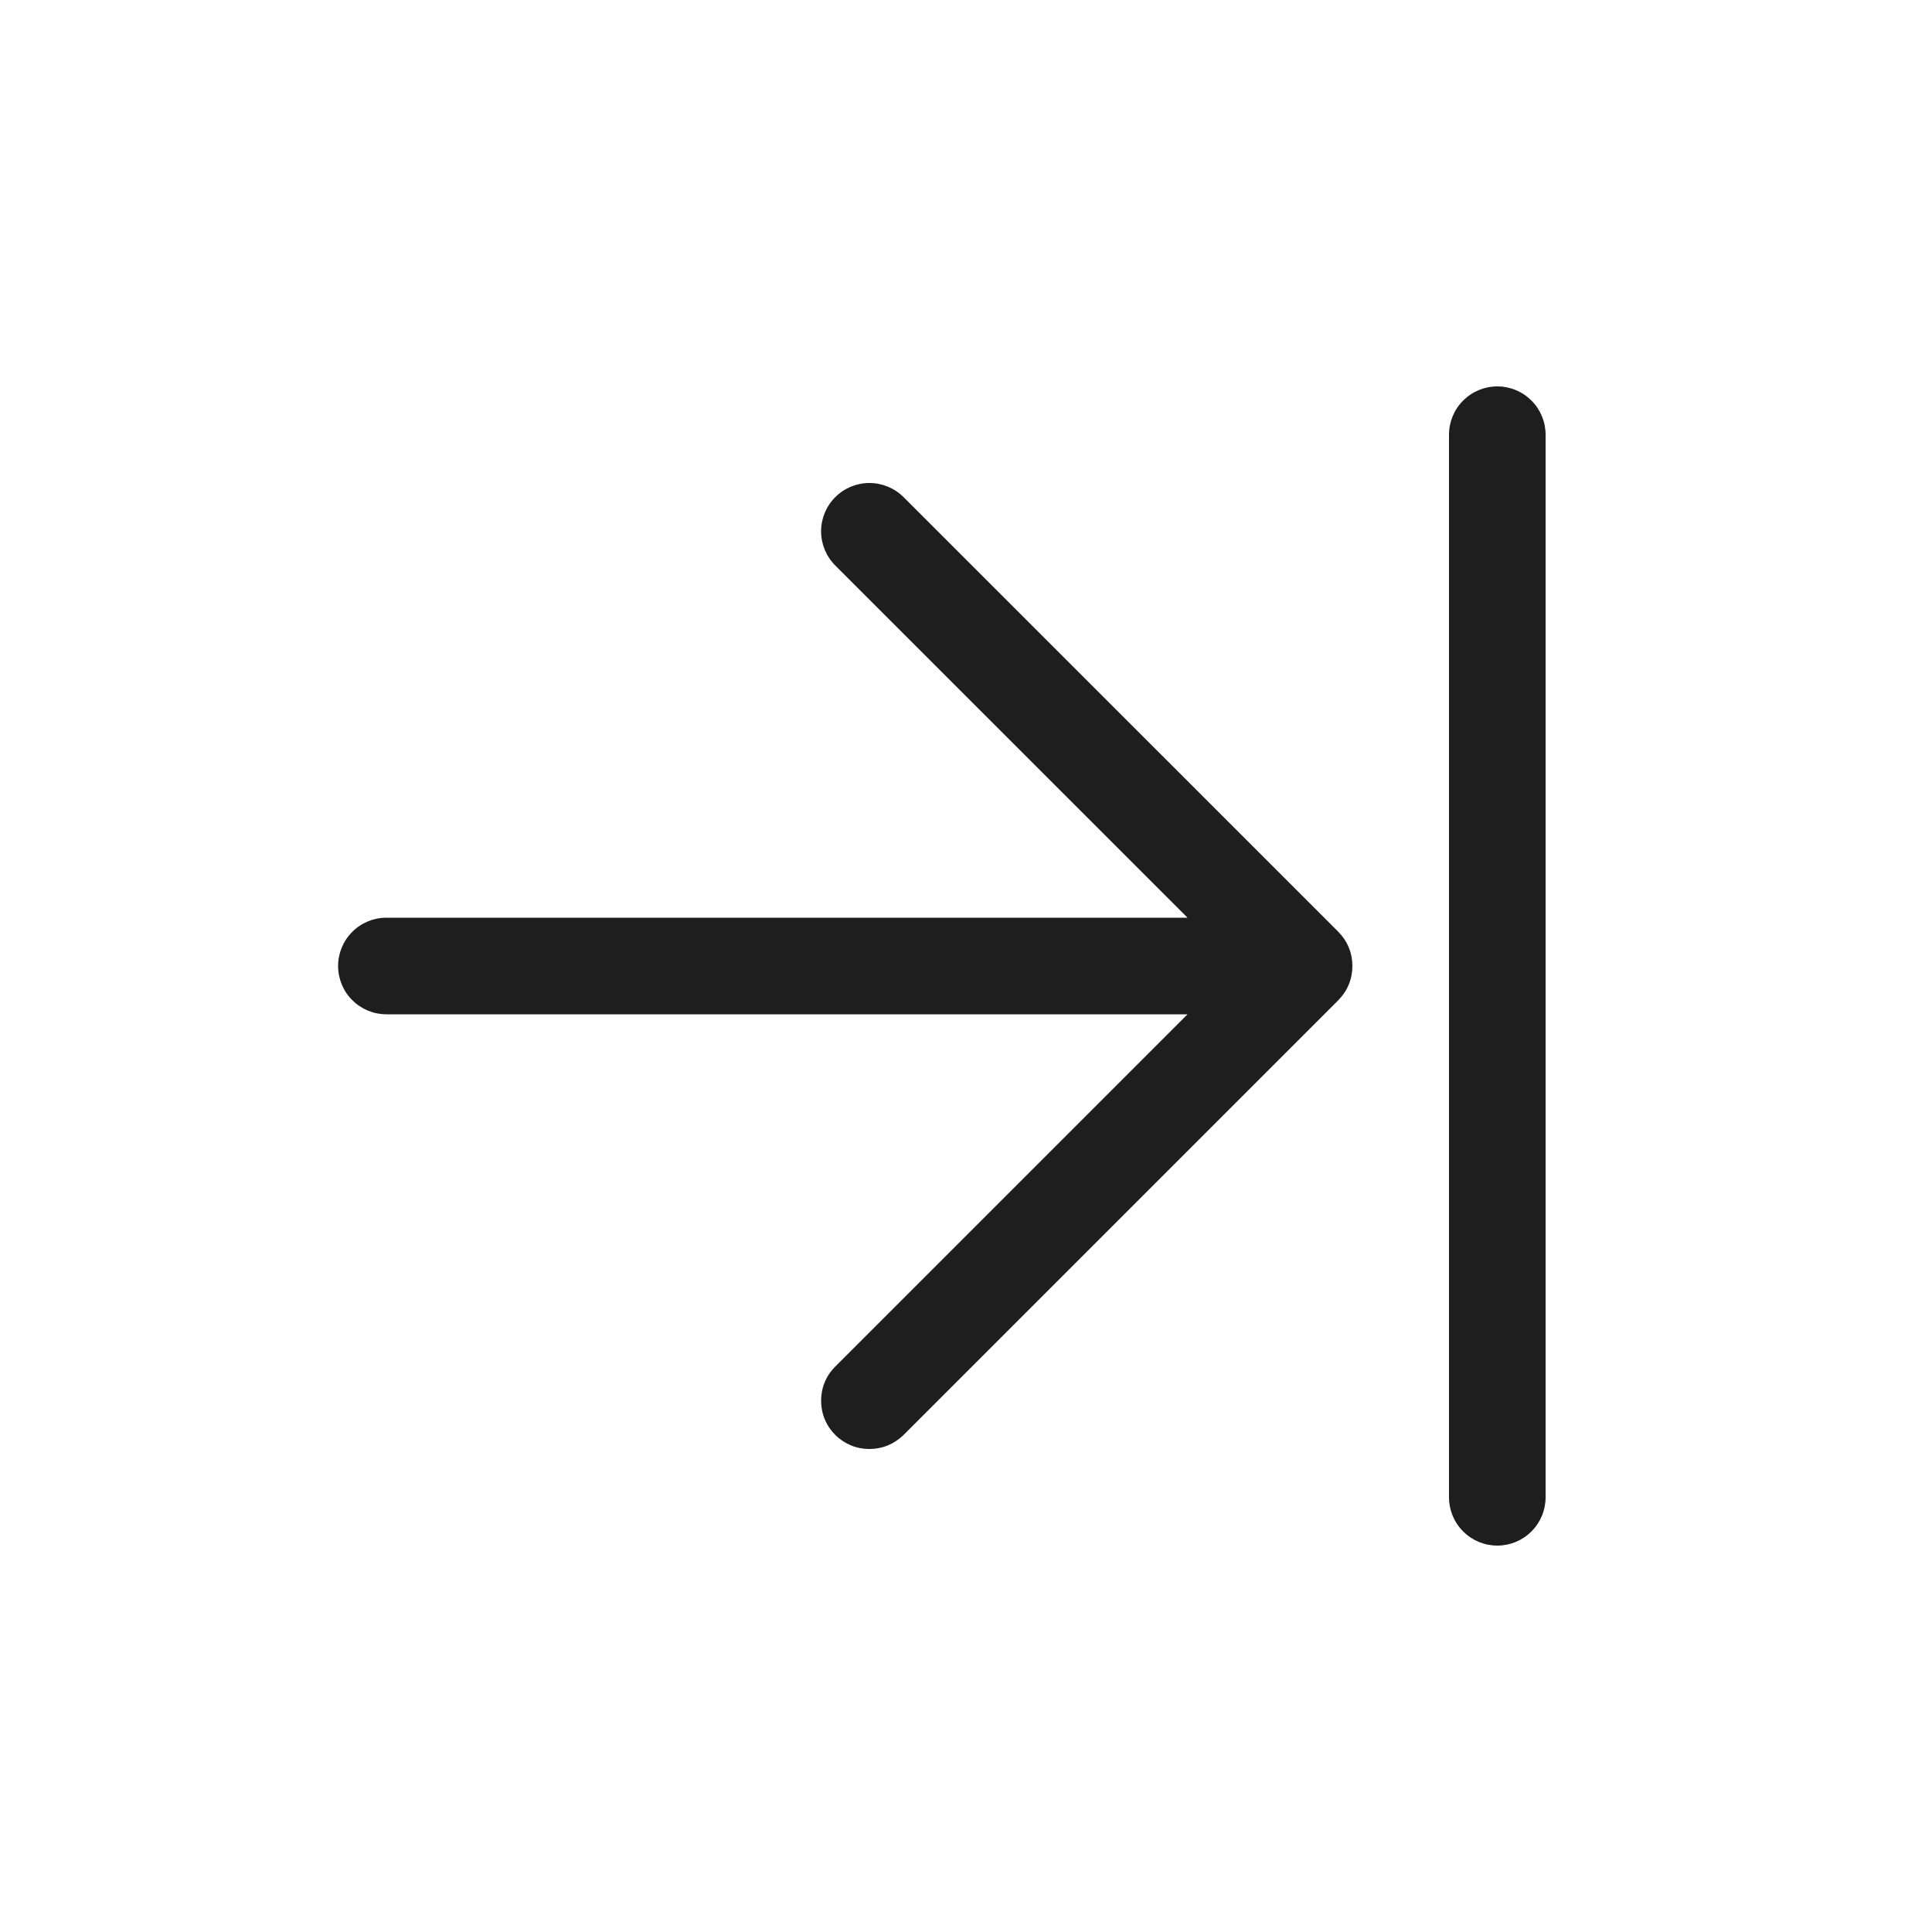
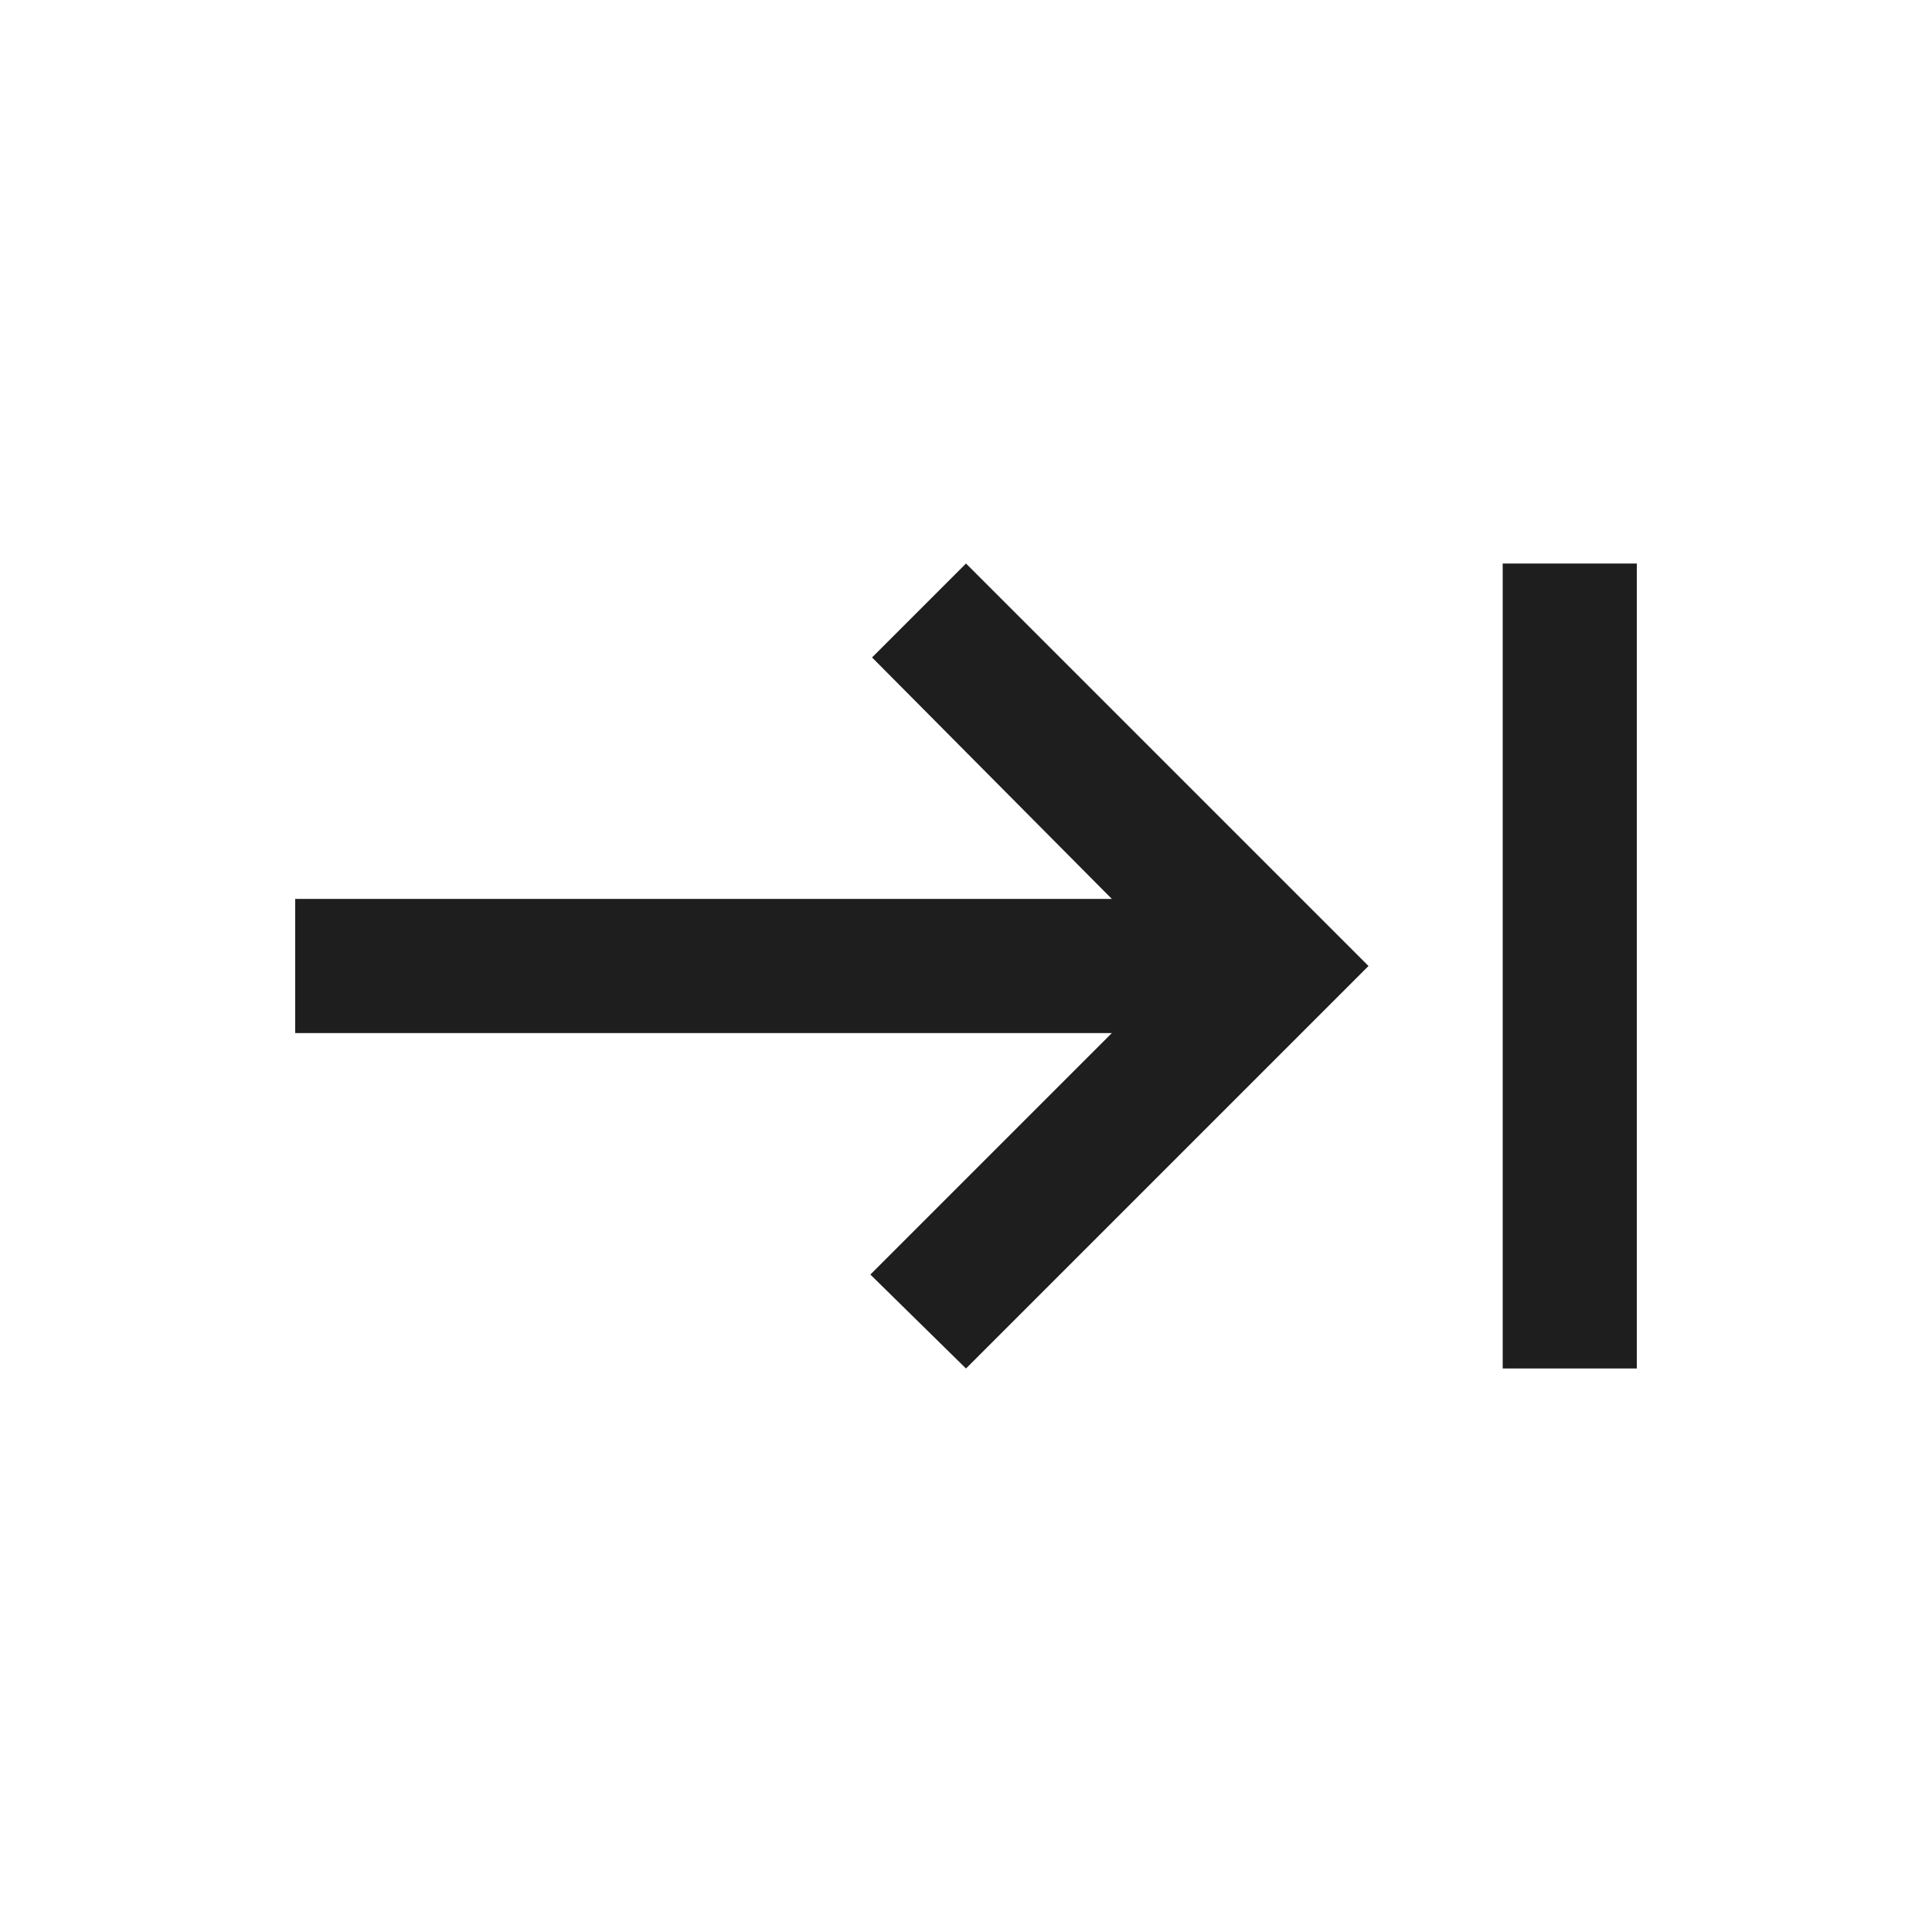
<svg xmlns="http://www.w3.org/2000/svg" width="24" height="24" viewBox="0 0 24 24" fill="none">
-   <path d="M16.625 11.575C16.68 11.631 16.725 11.697 16.755 11.77C16.785 11.843 16.8 11.921 16.8 12C16.8 12.079 16.785 12.157 16.755 12.23C16.725 12.303 16.68 12.369 16.625 12.425L11.225 17.825C11.169 17.88 11.103 17.924 11.03 17.955C10.957 17.985 10.879 18 10.8 18C10.721 18 10.643 17.985 10.57 17.955C10.497 17.924 10.431 17.88 10.376 17.825C10.32 17.769 10.275 17.703 10.245 17.63C10.215 17.557 10.2 17.479 10.2 17.4C10.2 17.321 10.215 17.243 10.245 17.17C10.275 17.098 10.32 17.031 10.376 16.976L14.752 12.6H4.8C4.641 12.6 4.488 12.537 4.376 12.424C4.263 12.312 4.2 12.159 4.2 12C4.2 11.841 4.263 11.688 4.376 11.576C4.488 11.463 4.641 11.4 4.8 11.4H14.752L10.376 7.025C10.263 6.912 10.2 6.759 10.2 6.6C10.2 6.441 10.263 6.288 10.376 6.176C10.488 6.063 10.641 6 10.8 6C10.959 6 11.112 6.063 11.225 6.176L16.625 11.575ZM18.6 4.8C18.441 4.8 18.288 4.863 18.176 4.976C18.063 5.088 18 5.241 18 5.4V18.6C18 18.759 18.063 18.912 18.176 19.024C18.288 19.137 18.441 19.2 18.6 19.2C18.759 19.2 18.912 19.137 19.024 19.024C19.137 18.912 19.2 18.759 19.2 18.6V5.4C19.2 5.241 19.137 5.088 19.024 4.976C18.912 4.863 18.759 4.8 18.6 4.8Z" fill="#1E1E1E" />
+   <path d="M18.667 17V7H20.333V17H18.667ZM12 17L10.812 15.833L13.812 12.833H3.667V11.167H13.812L10.833 8.167L12 7L17 12L12 17Z" fill="#1E1E1E" />
</svg>
